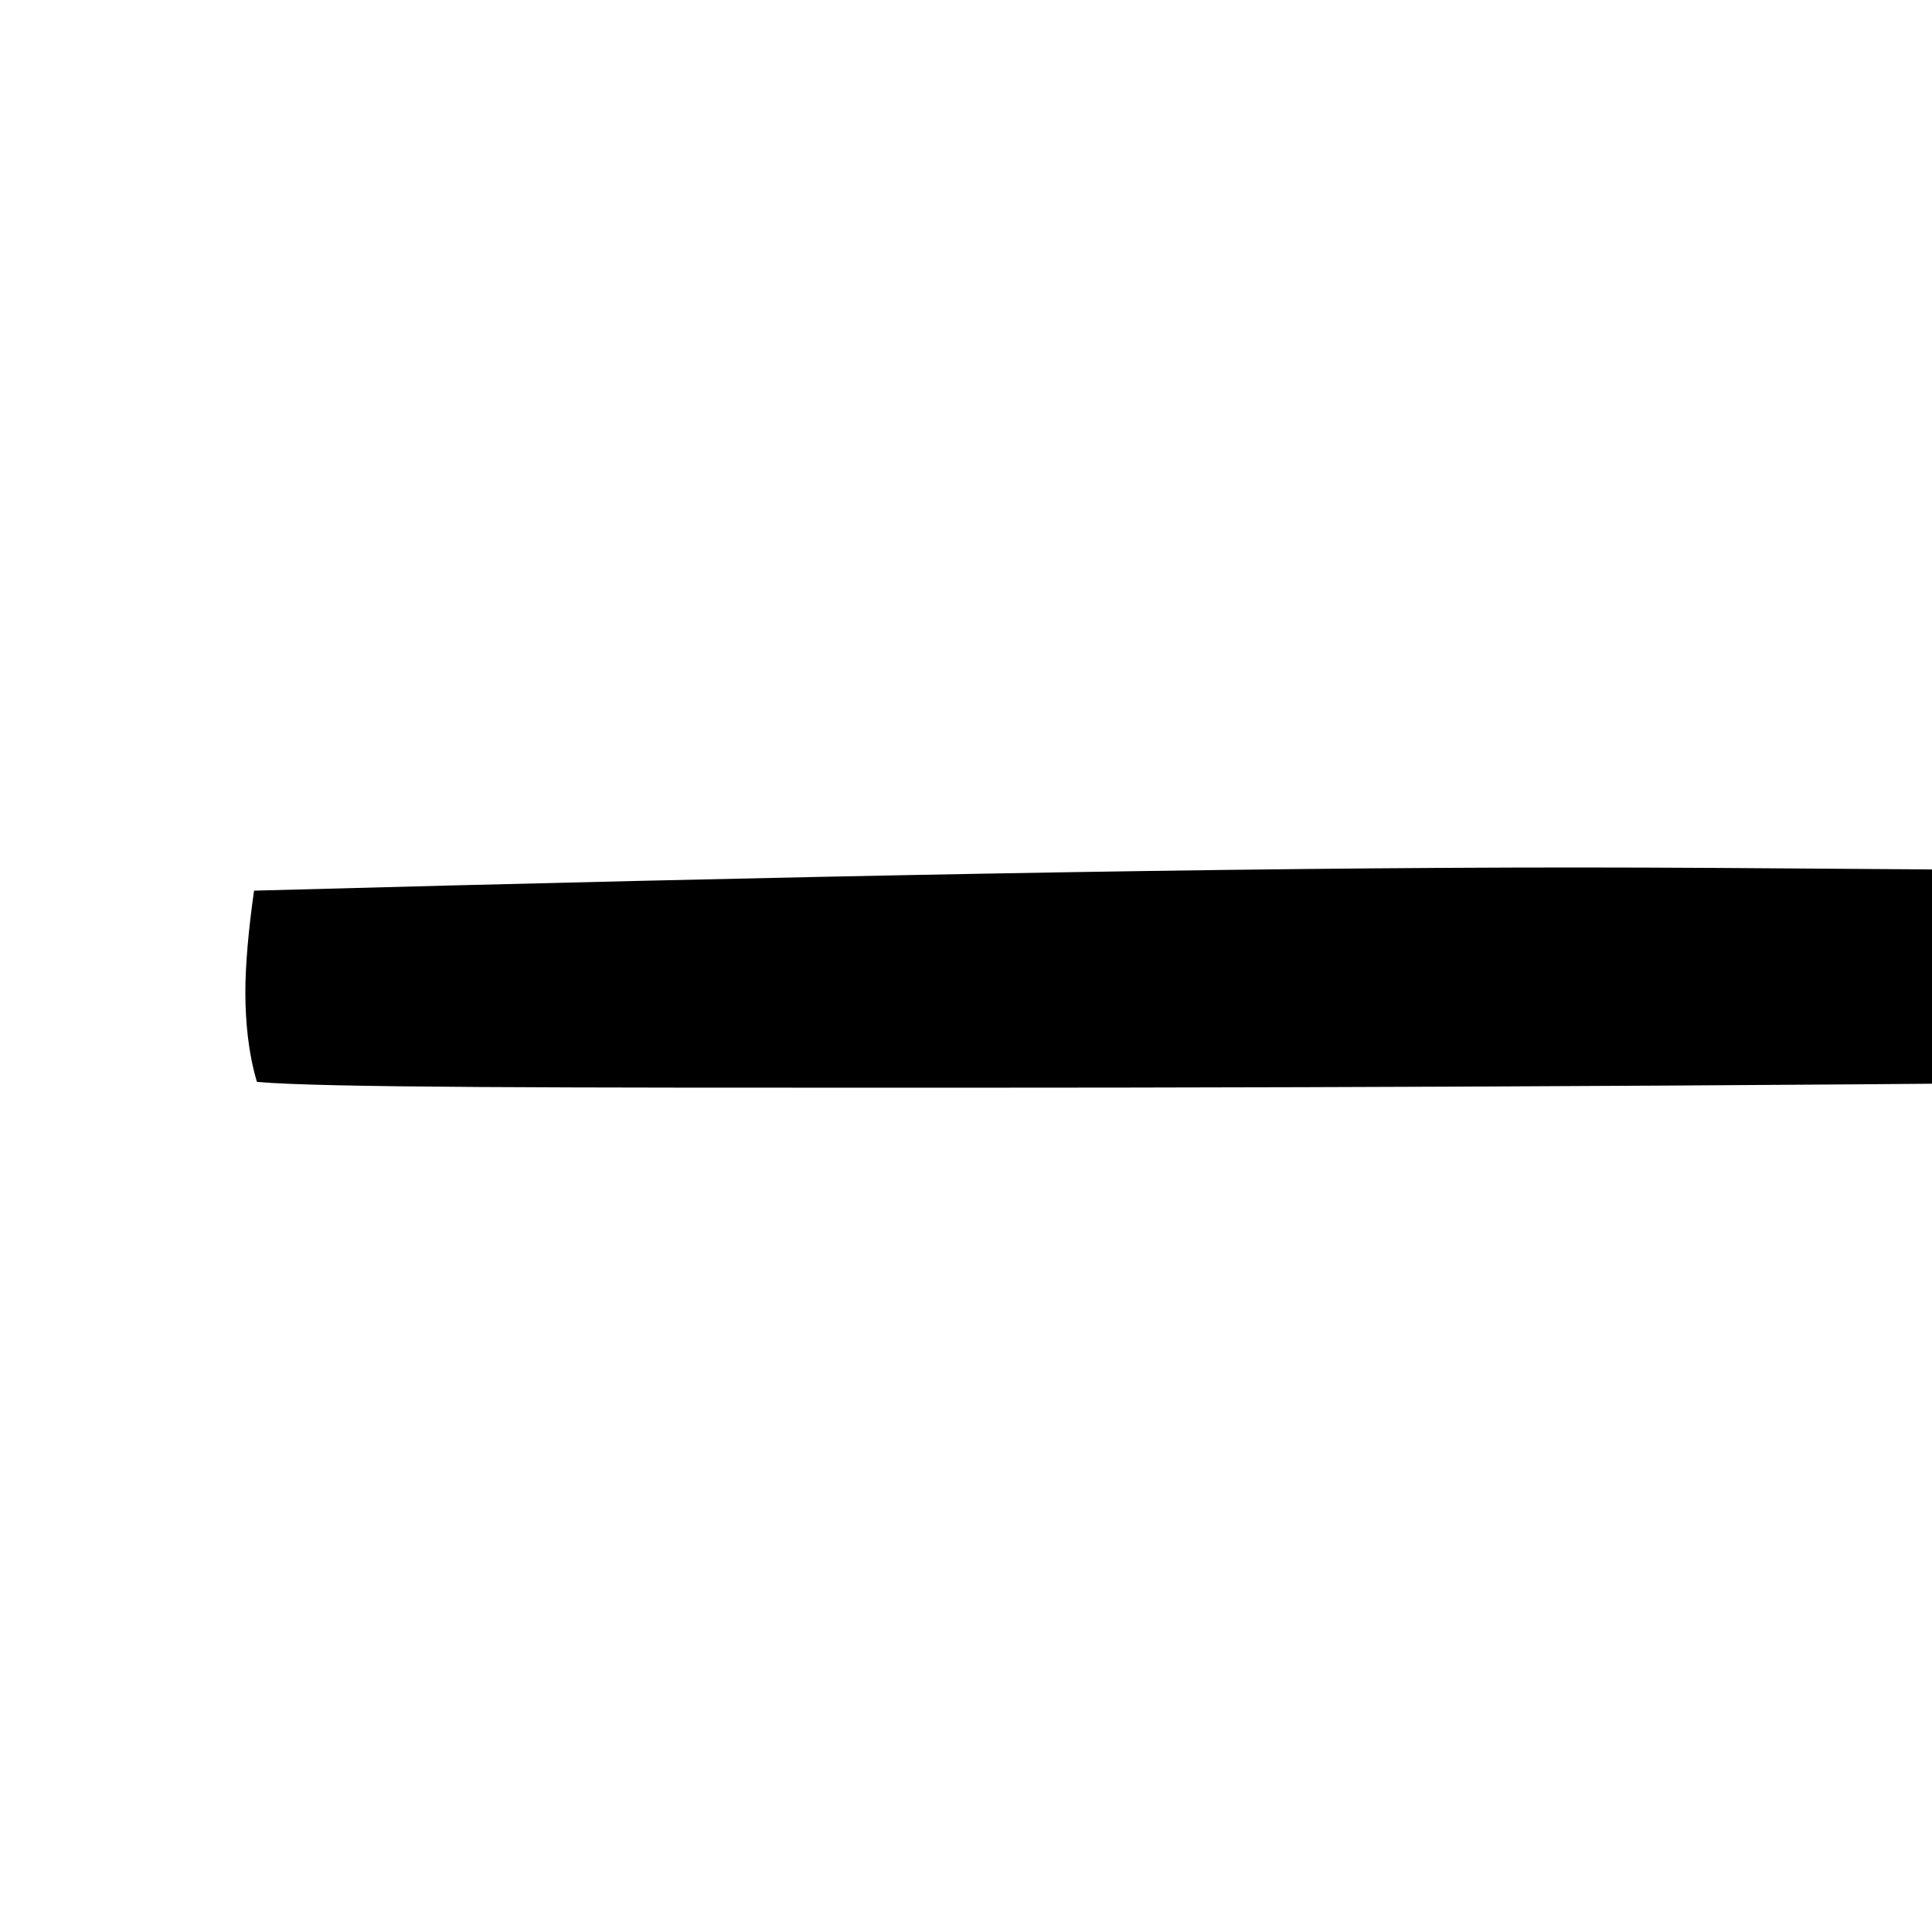
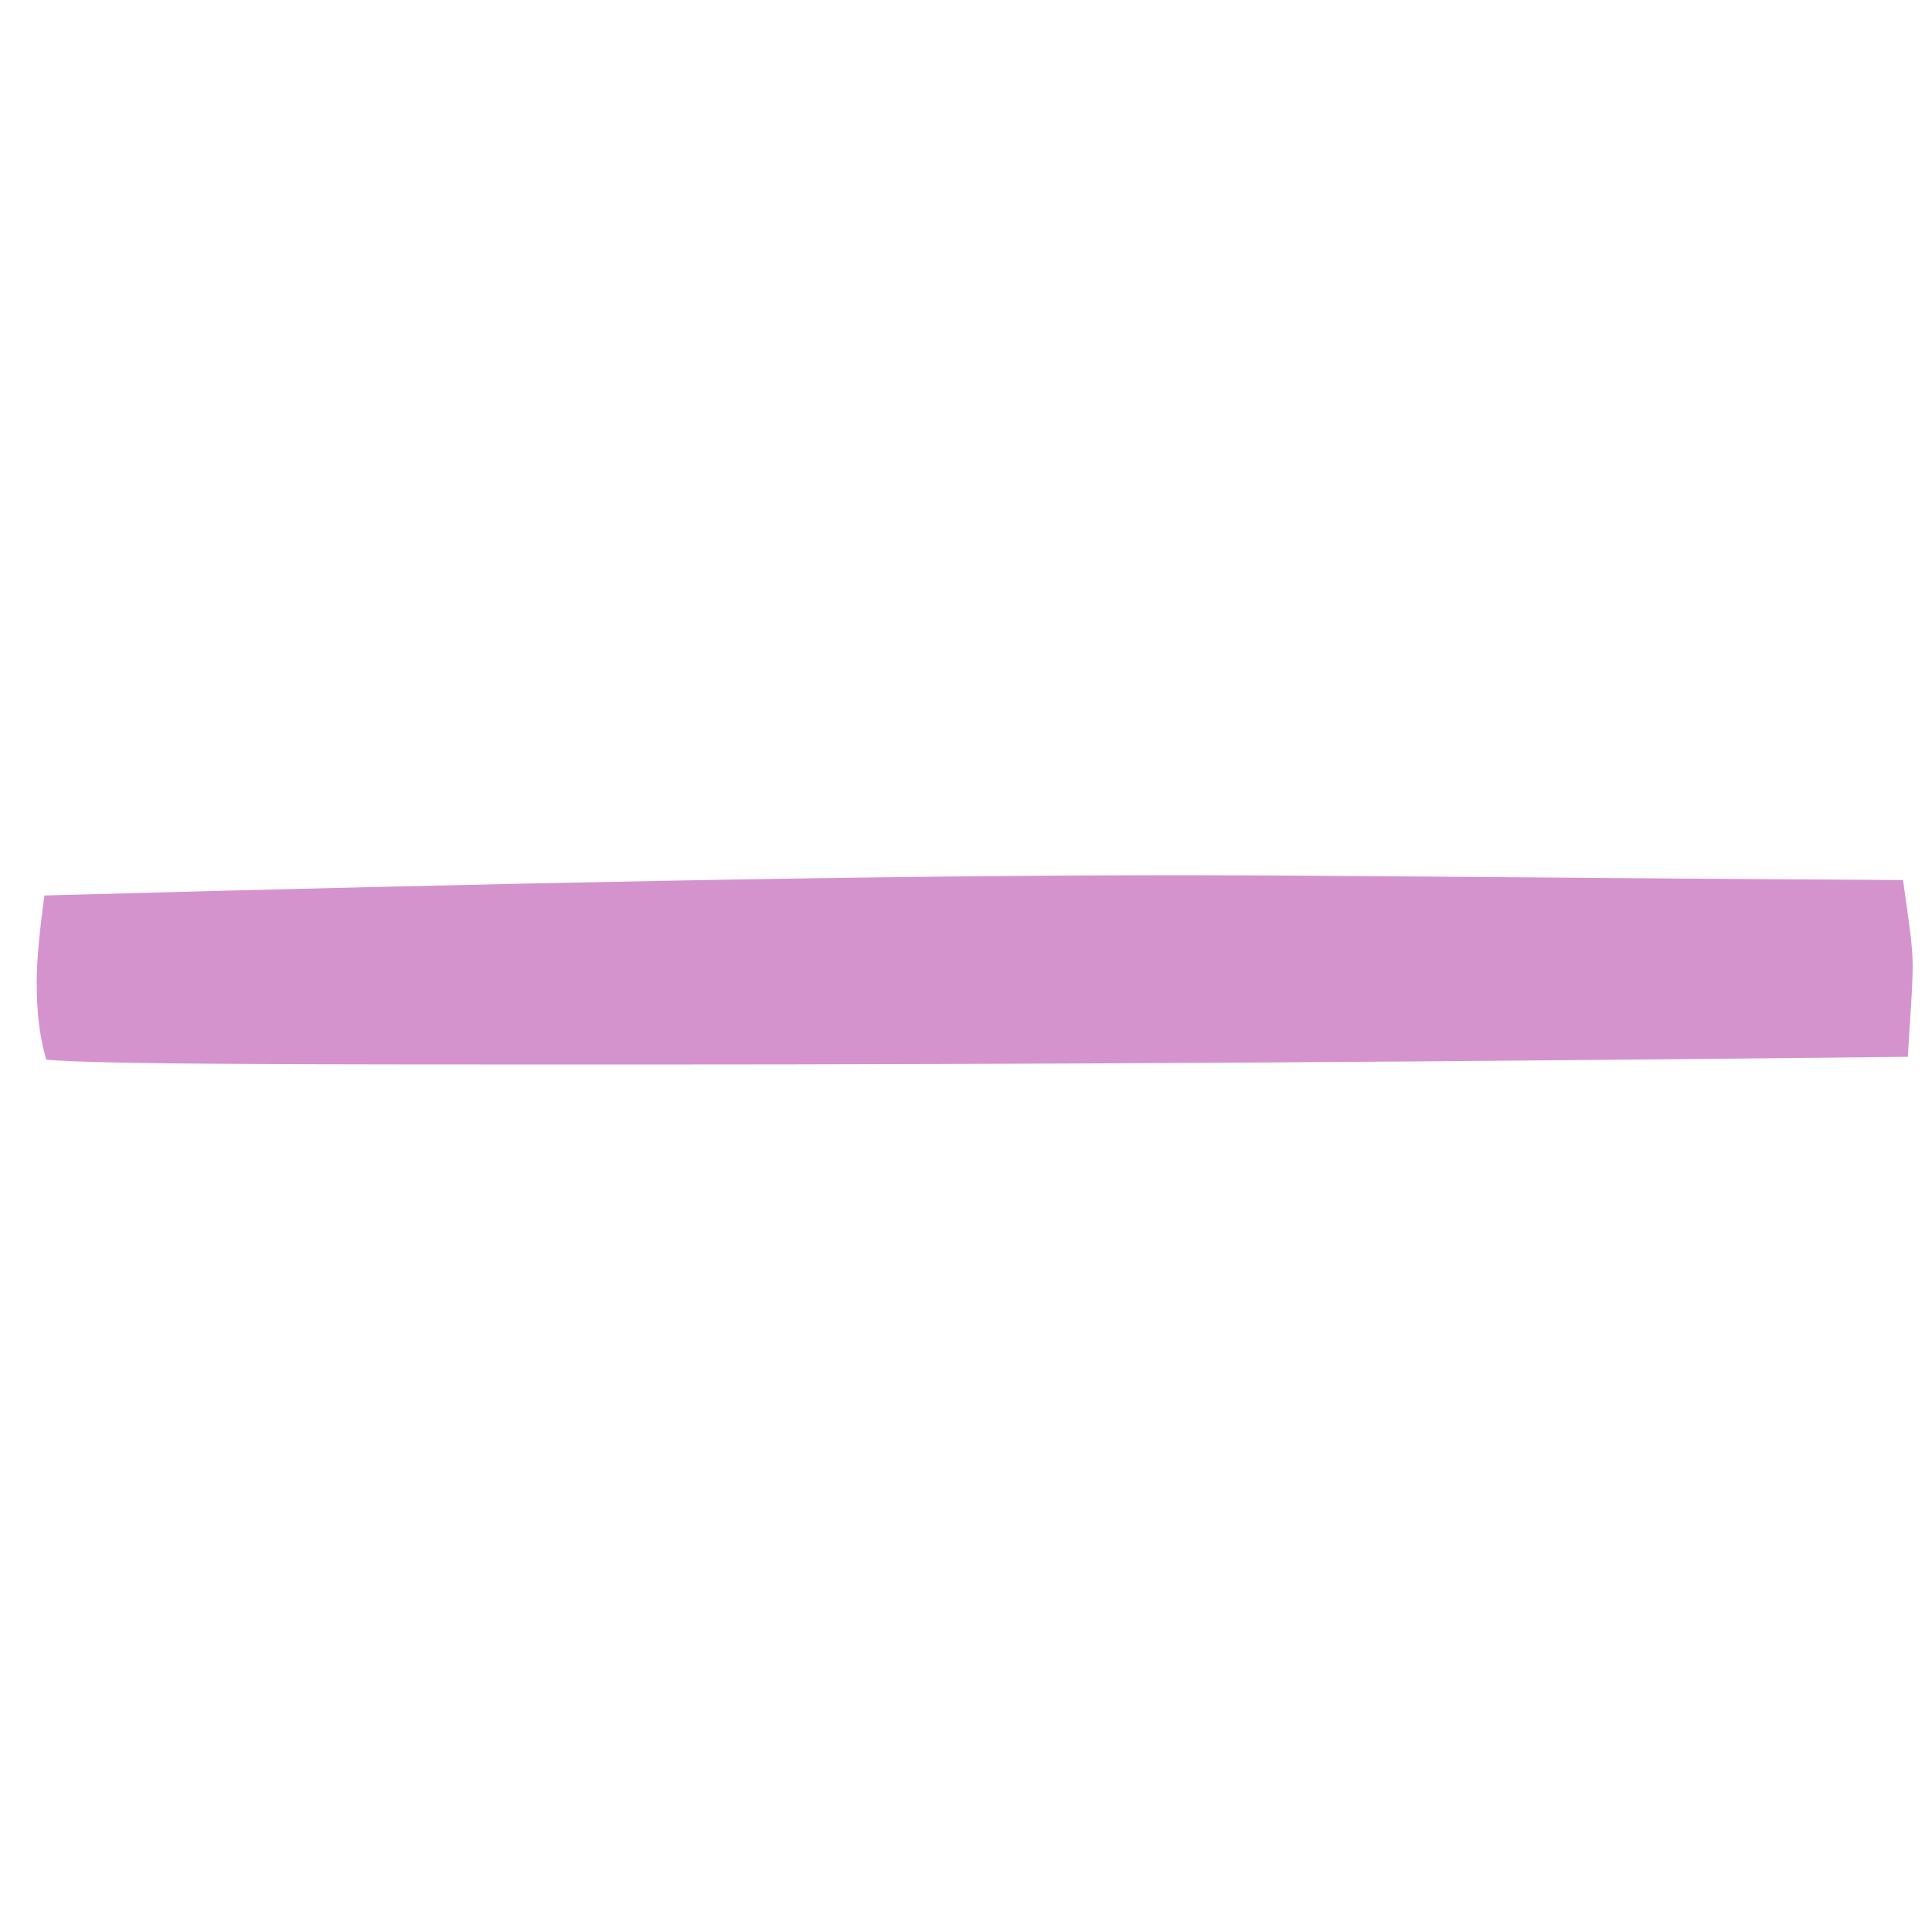
<svg xmlns="http://www.w3.org/2000/svg" version="1.1" id="Layer_1" x="0px" y="0px" viewBox="0 0 200 200" style="enable-background:new 0 0 200 200;" xml:space="preserve">
  <style type="text/css">
	.st0{enable-background:new    ;}
+ 	.st1{fill:#D593CD;}
</style>
  <g class="st0">
-     <path d="M251,111.7c-52.8,0.6-103.8,0.9-153.6,0.9c-40.2,0-63.9,0-70.8-0.6c-0.9-3-1.2-6.3-1.2-9.3c0-2.7,0.3-6.3,0.9-10.5   c55.2-1.5,101.1-2.4,137.1-2.4c16.8,0,45.9,0.3,87,0.6c0.6,4.2,1.2,7.8,1.2,10.2C251.6,103.6,251.3,107.5,251,111.7z" />
+     <path class="st1" d="M197.5,109.4c-45.3,0.5-89.1,0.8-131.9,0.8c-34.5,0-54.9,0-60.8-0.5c-0.8-2.6-1-5.4-1-8c0-2.3,0.3-5.4,0.8-9   c47.4-1.3,86.8-2.1,117.7-2.1c14.4,0,39.4,0.3,74.7,0.5c0.5,3.6,1,6.7,1,8.8C198,102.4,197.7,105.7,197.5,109.4z" />
  </g>
</svg>
